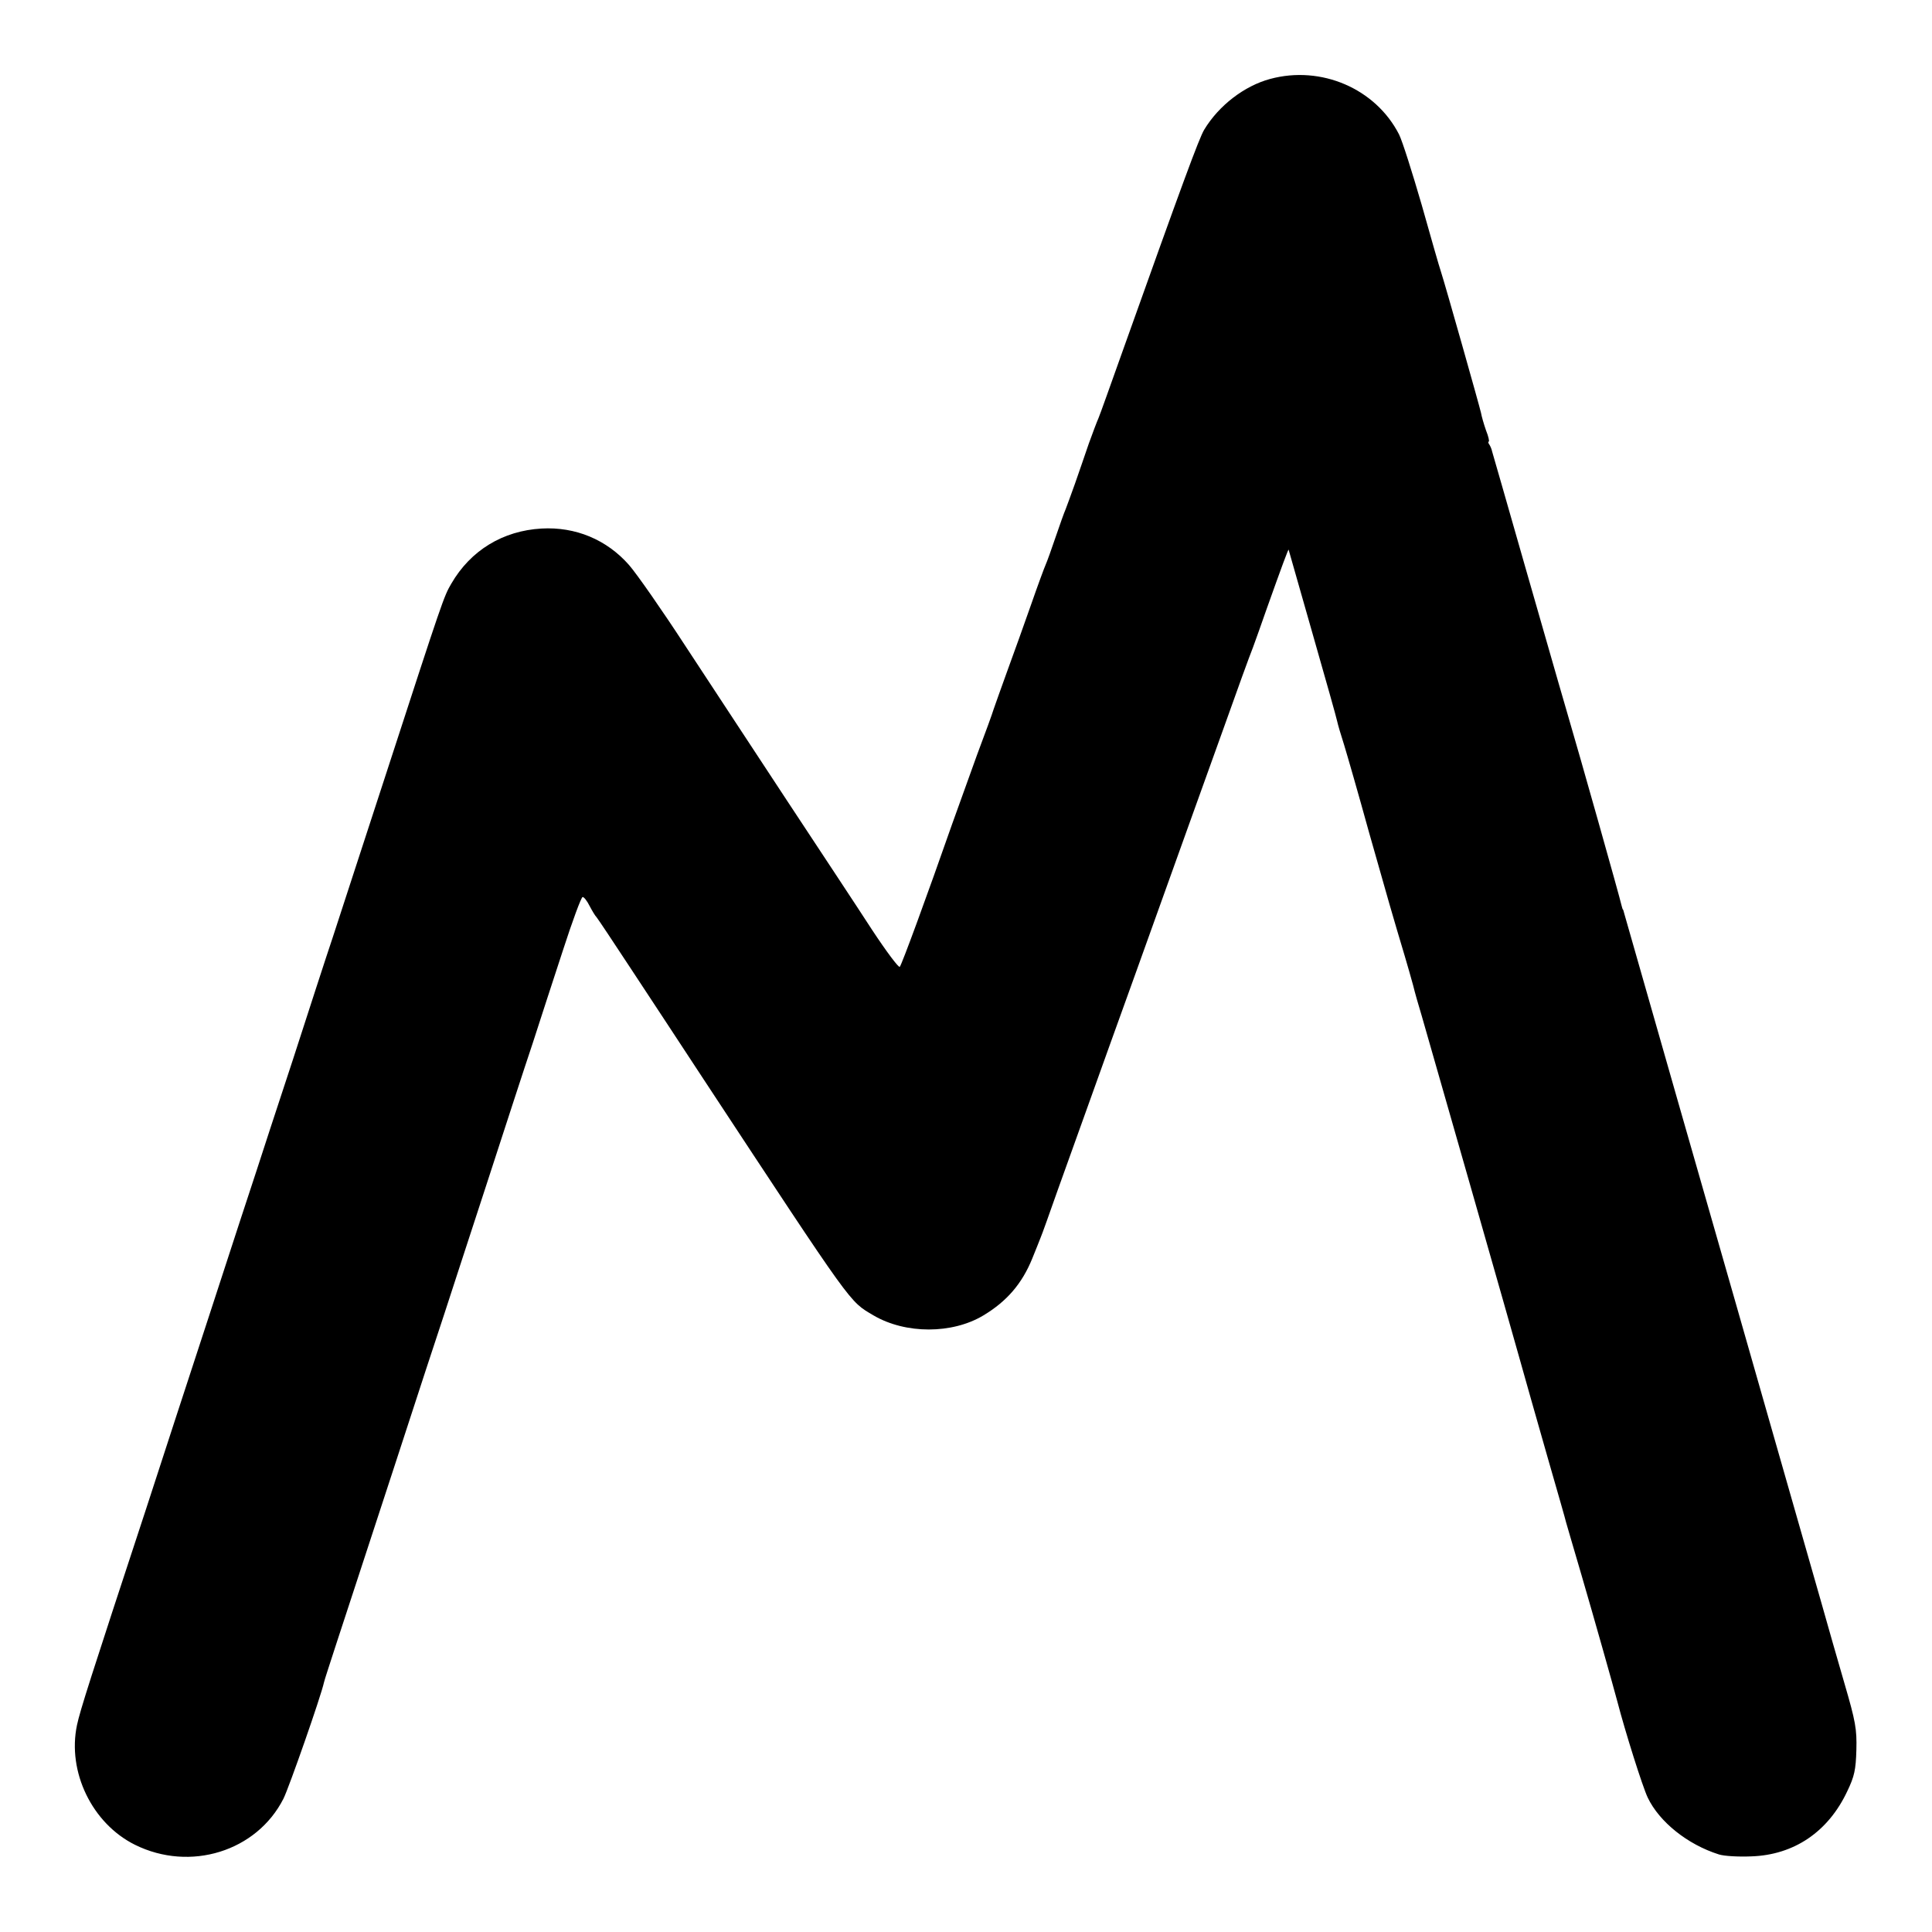
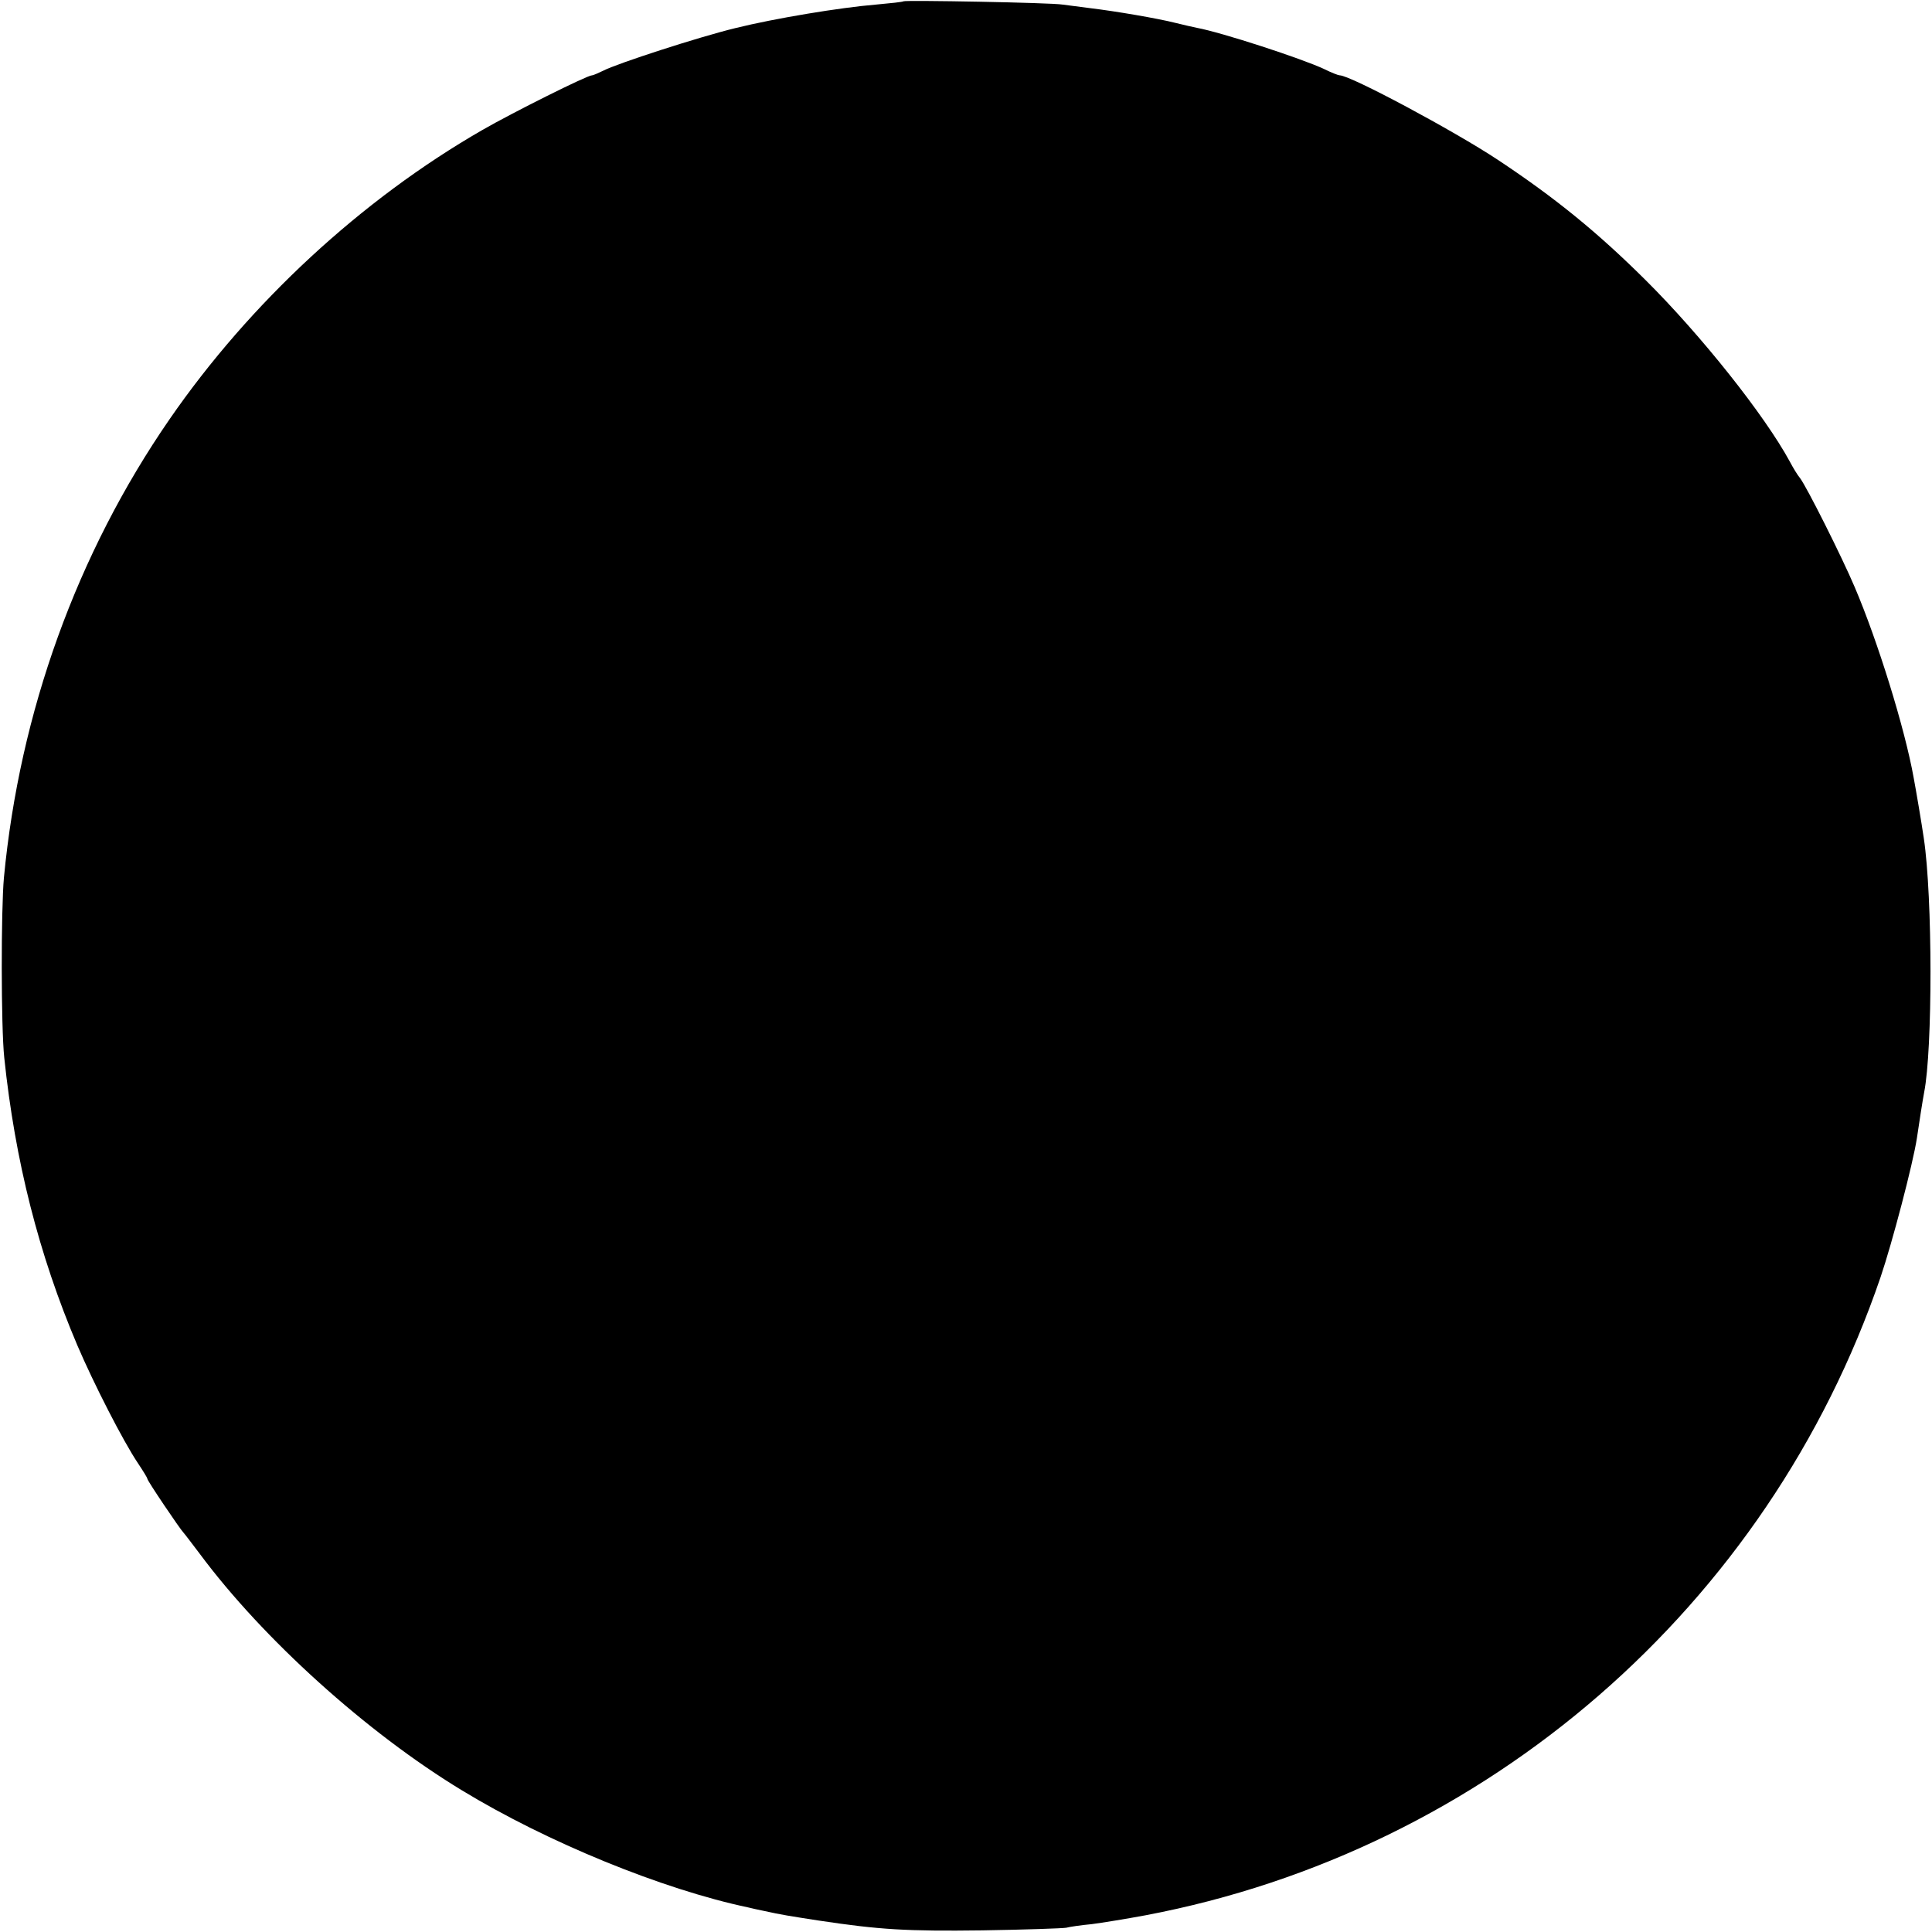
- <svg xmlns="http://www.w3.org/2000/svg" version="1.0" width="700pt" height="700pt" viewBox="0 0 700 700" preserveAspectRatio="xMidYMid meet">
-   <g transform="translate(0,700) scale(0.1,-0.1)" fill="#000000" stroke="none">
-     <path d="M4602 6714 c-93 -25 -186 -96 -239 -184 -19 -32 -79 -195 -293 -795 -45 -126 -85 -239 -90 -250 -5 -11 -21 -53 -35 -92 -14 -40 -36 -106 -50 -145 -14 -40 -30 -82 -34 -93 -5 -11 -21 -56 -36 -100 -15 -44 -31 -89 -36 -100 -5 -11 -29 -76 -53 -145 -24 -69 -63 -177 -86 -240 -23 -63 -45 -126 -50 -140 -4 -14 -31 -88 -60 -165 -28 -77 -68 -189 -90 -250 -92 -263 -183 -511 -190 -518 -4 -4 -49 56 -101 135 -51 79 -190 289 -308 468 -118 179 -283 431 -368 560 -84 129 -176 261 -204 293 -81 92 -194 139 -317 132 -140 -8 -257 -79 -327 -200 -27 -46 -31 -58 -235 -685 -83 -256 -171 -523 -194 -595 -24 -71 -89 -272 -145 -445 -57 -173 -116 -353 -131 -400 -16 -47 -92 -281 -170 -520 -78 -239 -182 -556 -230 -705 -203 -617 -240 -733 -251 -785 -36 -170 55 -357 210 -434 200 -99 441 -24 538 167 20 40 136 371 147 422 1 6 23 73 48 150 25 77 117 356 203 620 86 264 169 518 185 565 15 47 83 254 150 460 67 206 143 440 170 520 26 80 75 232 110 338 34 105 66 192 71 192 5 0 16 -14 25 -32 9 -17 20 -36 26 -42 5 -6 61 -90 124 -186 63 -96 182 -276 263 -400 549 -834 527 -803 616 -856 116 -68 285 -68 398 0 85 51 140 115 177 206 12 30 26 64 30 75 5 11 33 90 63 175 31 85 157 439 282 785 124 347 267 743 316 880 49 138 98 273 109 300 10 28 32 88 48 135 57 160 81 225 81 218 1 -3 40 -141 87 -305 47 -164 87 -306 89 -317 2 -10 13 -48 25 -85 11 -36 52 -178 90 -316 67 -237 88 -310 130 -450 10 -33 23 -80 30 -105 6 -25 20 -74 31 -110 15 -51 336 -1174 354 -1240 28 -99 53 -189 105 -370 34 -118 63 -219 64 -225 3 -10 23 -80 57 -195 43 -147 115 -402 129 -455 28 -108 91 -308 110 -348 42 -88 144 -170 258 -206 19 -6 71 -9 117 -7 155 5 279 89 348 236 26 54 31 78 33 150 2 75 -3 103 -43 240 -25 85 -62 216 -83 290 -21 74 -99 346 -173 605 -74 259 -137 479 -140 490 -3 11 -94 328 -202 705 -108 377 -198 692 -200 700 -2 8 -4 15 -5 15 -1 0 -3 7 -5 15 -6 28 -150 539 -199 705 -13 44 -26 89 -29 100 -3 11 -58 202 -122 425 -64 223 -117 410 -119 415 -1 6 -5 16 -9 23 -5 6 -6 12 -3 12 3 0 -1 19 -10 41 -8 23 -16 51 -18 63 -5 23 -129 462 -145 511 -6 17 -37 126 -70 243 -34 117 -70 231 -82 255 -85 166 -282 251 -467 201z" />
+ <svg xmlns="http://www.w3.org/2000/svg" version="1.0" width="590pt" height="590pt" viewBox="0 0 590 590" preserveAspectRatio="xMidYMid meet">
+   <g transform="translate(0,590) scale(0.1,-0.1)" fill="#000000" stroke="none">
+     <path d="M2759 5896 c-2 -2 -40 -6 -84 -10 -109 -9 -309 -42 -430 -72 -111 -27 -361 -108 -403 -130 -15 -7 -30 -14 -34 -14 -15 0 -243 -114 -335 -167 -370 -213 -710 -528 -955 -883 -283 -410 -458 -895 -506 -1400 -9 -99 -9 -455 1 -550 33 -315 105 -600 223 -878 50 -117 140 -293 185 -360 16 -24 29 -45 29 -48 0 -6 100 -154 110 -164 3 -3 25 -32 50 -65 193 -260 510 -546 800 -722 261 -159 614 -303 875 -358 11 -3 31 -7 45 -10 59 -13 80 -16 170 -30 186 -28 268 -33 500 -30 129 2 244 6 256 8 11 3 46 8 78 11 31 4 105 16 164 27 1042 197 1902 944 2245 1949 35 103 99 346 111 425 3 22 9 57 12 79 3 21 8 48 10 60 26 131 26 596 -1 776 -7 48 -24 148 -31 185 -27 151 -110 418 -180 582 -39 92 -147 307 -167 333 -7 8 -21 31 -31 50 -77 142 -271 386 -441 555 -147 146 -276 251 -451 367 -133 88 -450 258 -483 258 -4 0 -25 8 -47 19 -68 32 -313 112 -389 126 -11 2 -40 9 -65 15 -55 14 -185 36 -260 45 -30 4 -68 9 -85 11 -35 6 -481 14 -486 10z" />
  </g>
</svg>
